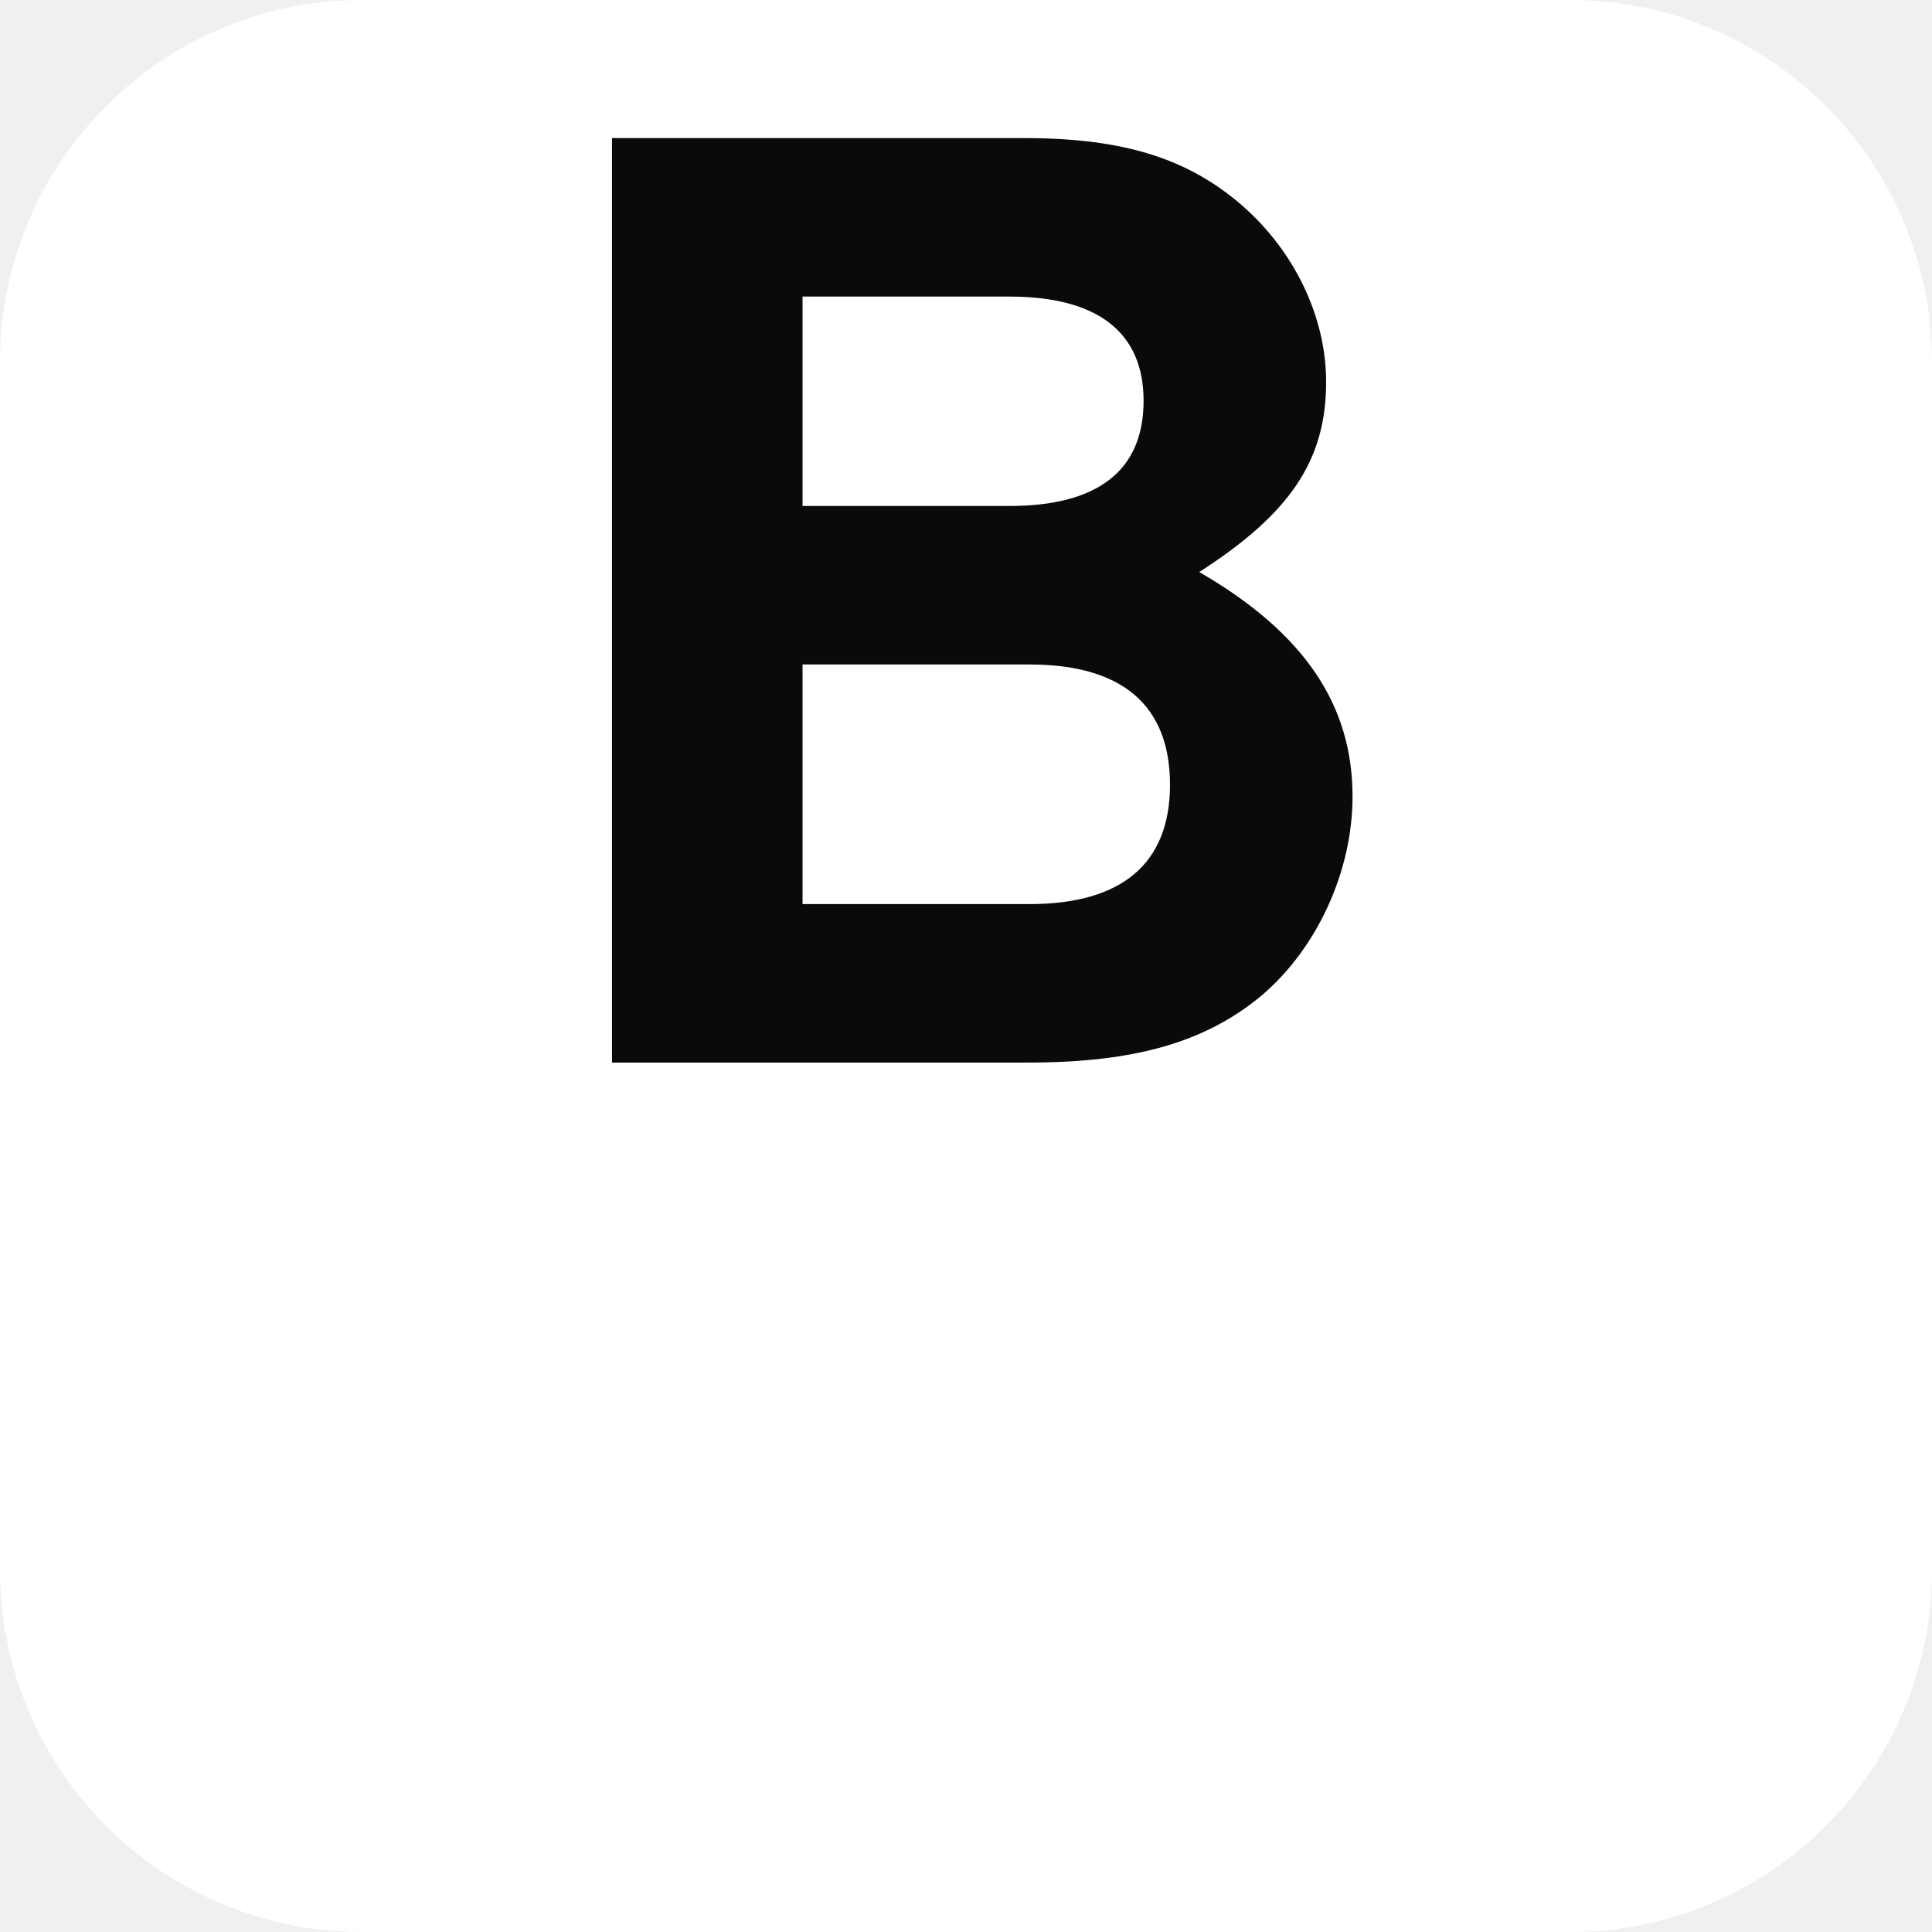
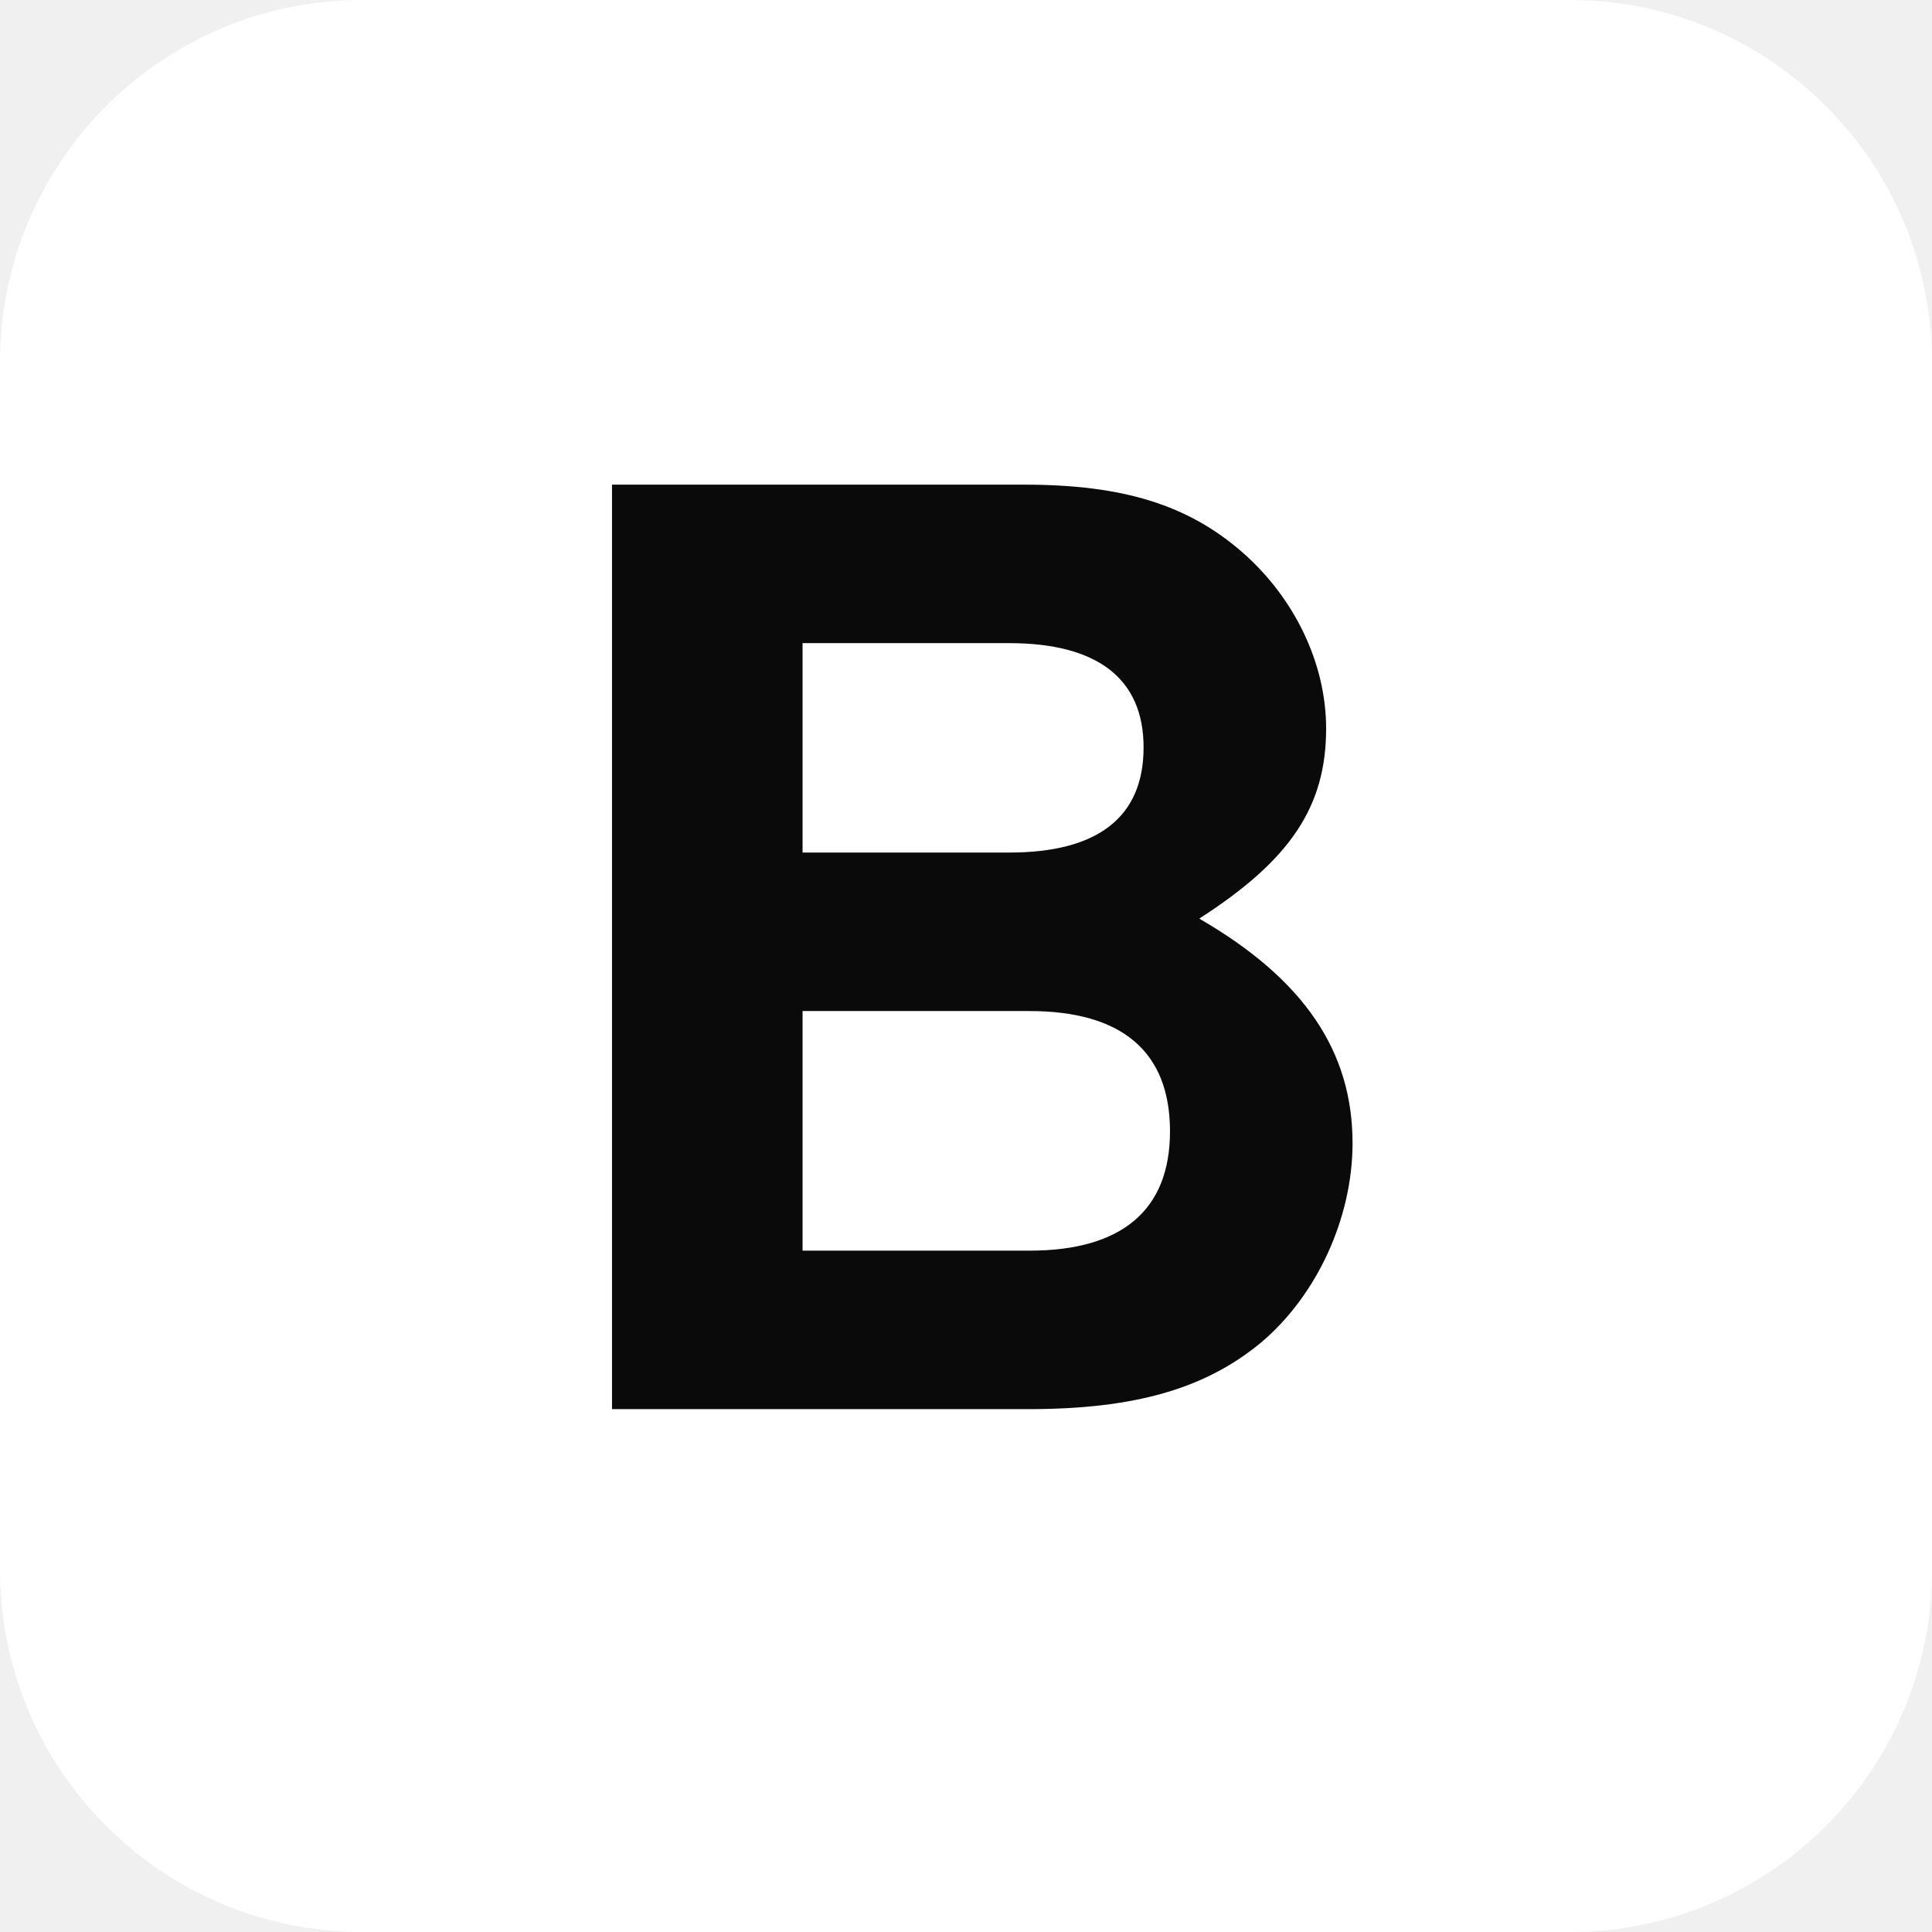
<svg xmlns="http://www.w3.org/2000/svg" width="64" height="64" viewBox="0 0 64 64" role="img" aria-label="Brackify logo">
  <rect width="64" height="64" fill="#ffffff" rx="12" ry="12" />
-   <text x="50%" y="55%" text-anchor="middle" font-family="'Helvetica Neue', Helvetica, Arial, sans-serif" font-size="42" font-weight="700" letter-spacing="-0.05em" fill="#0a0a0a">B</text>
+   <text x="50%" y="50%" text-anchor="middle" dominant-baseline="middle" font-family="'Helvetica Neue', Helvetica, Arial, sans-serif" font-size="42" font-weight="700" letter-spacing="-0.05em" fill="#0a0a0a">B</text>
</svg>
